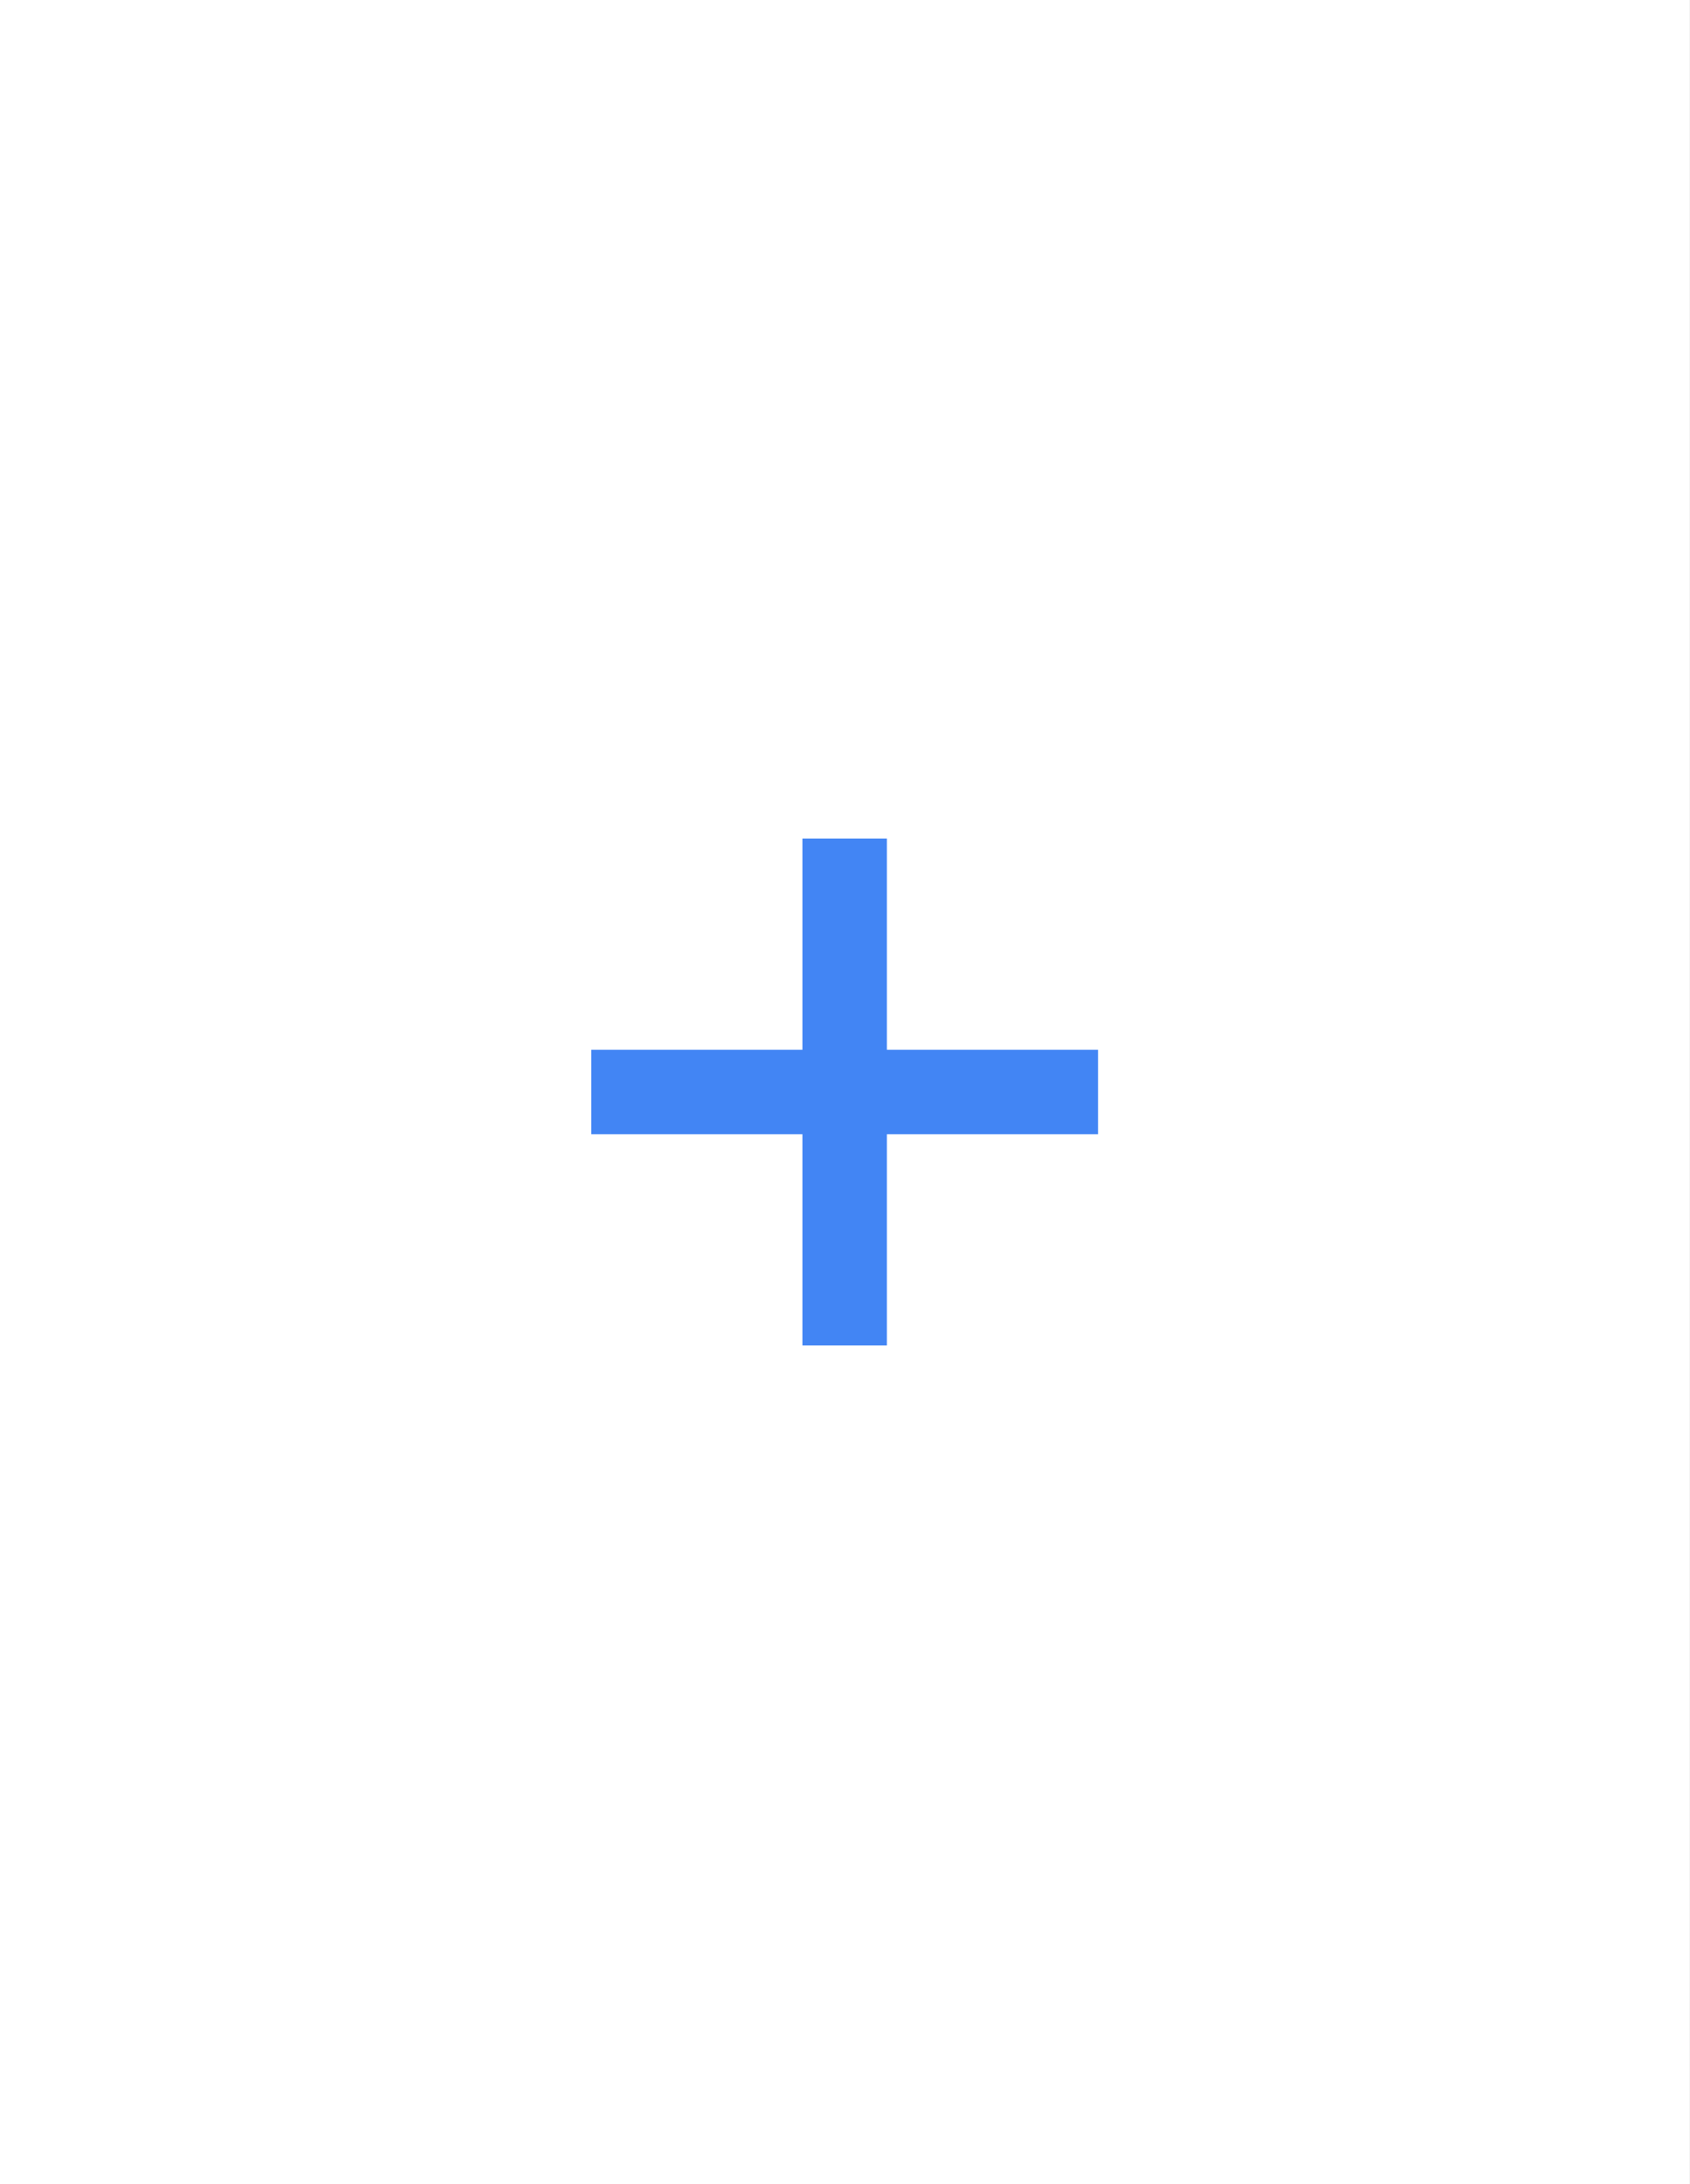
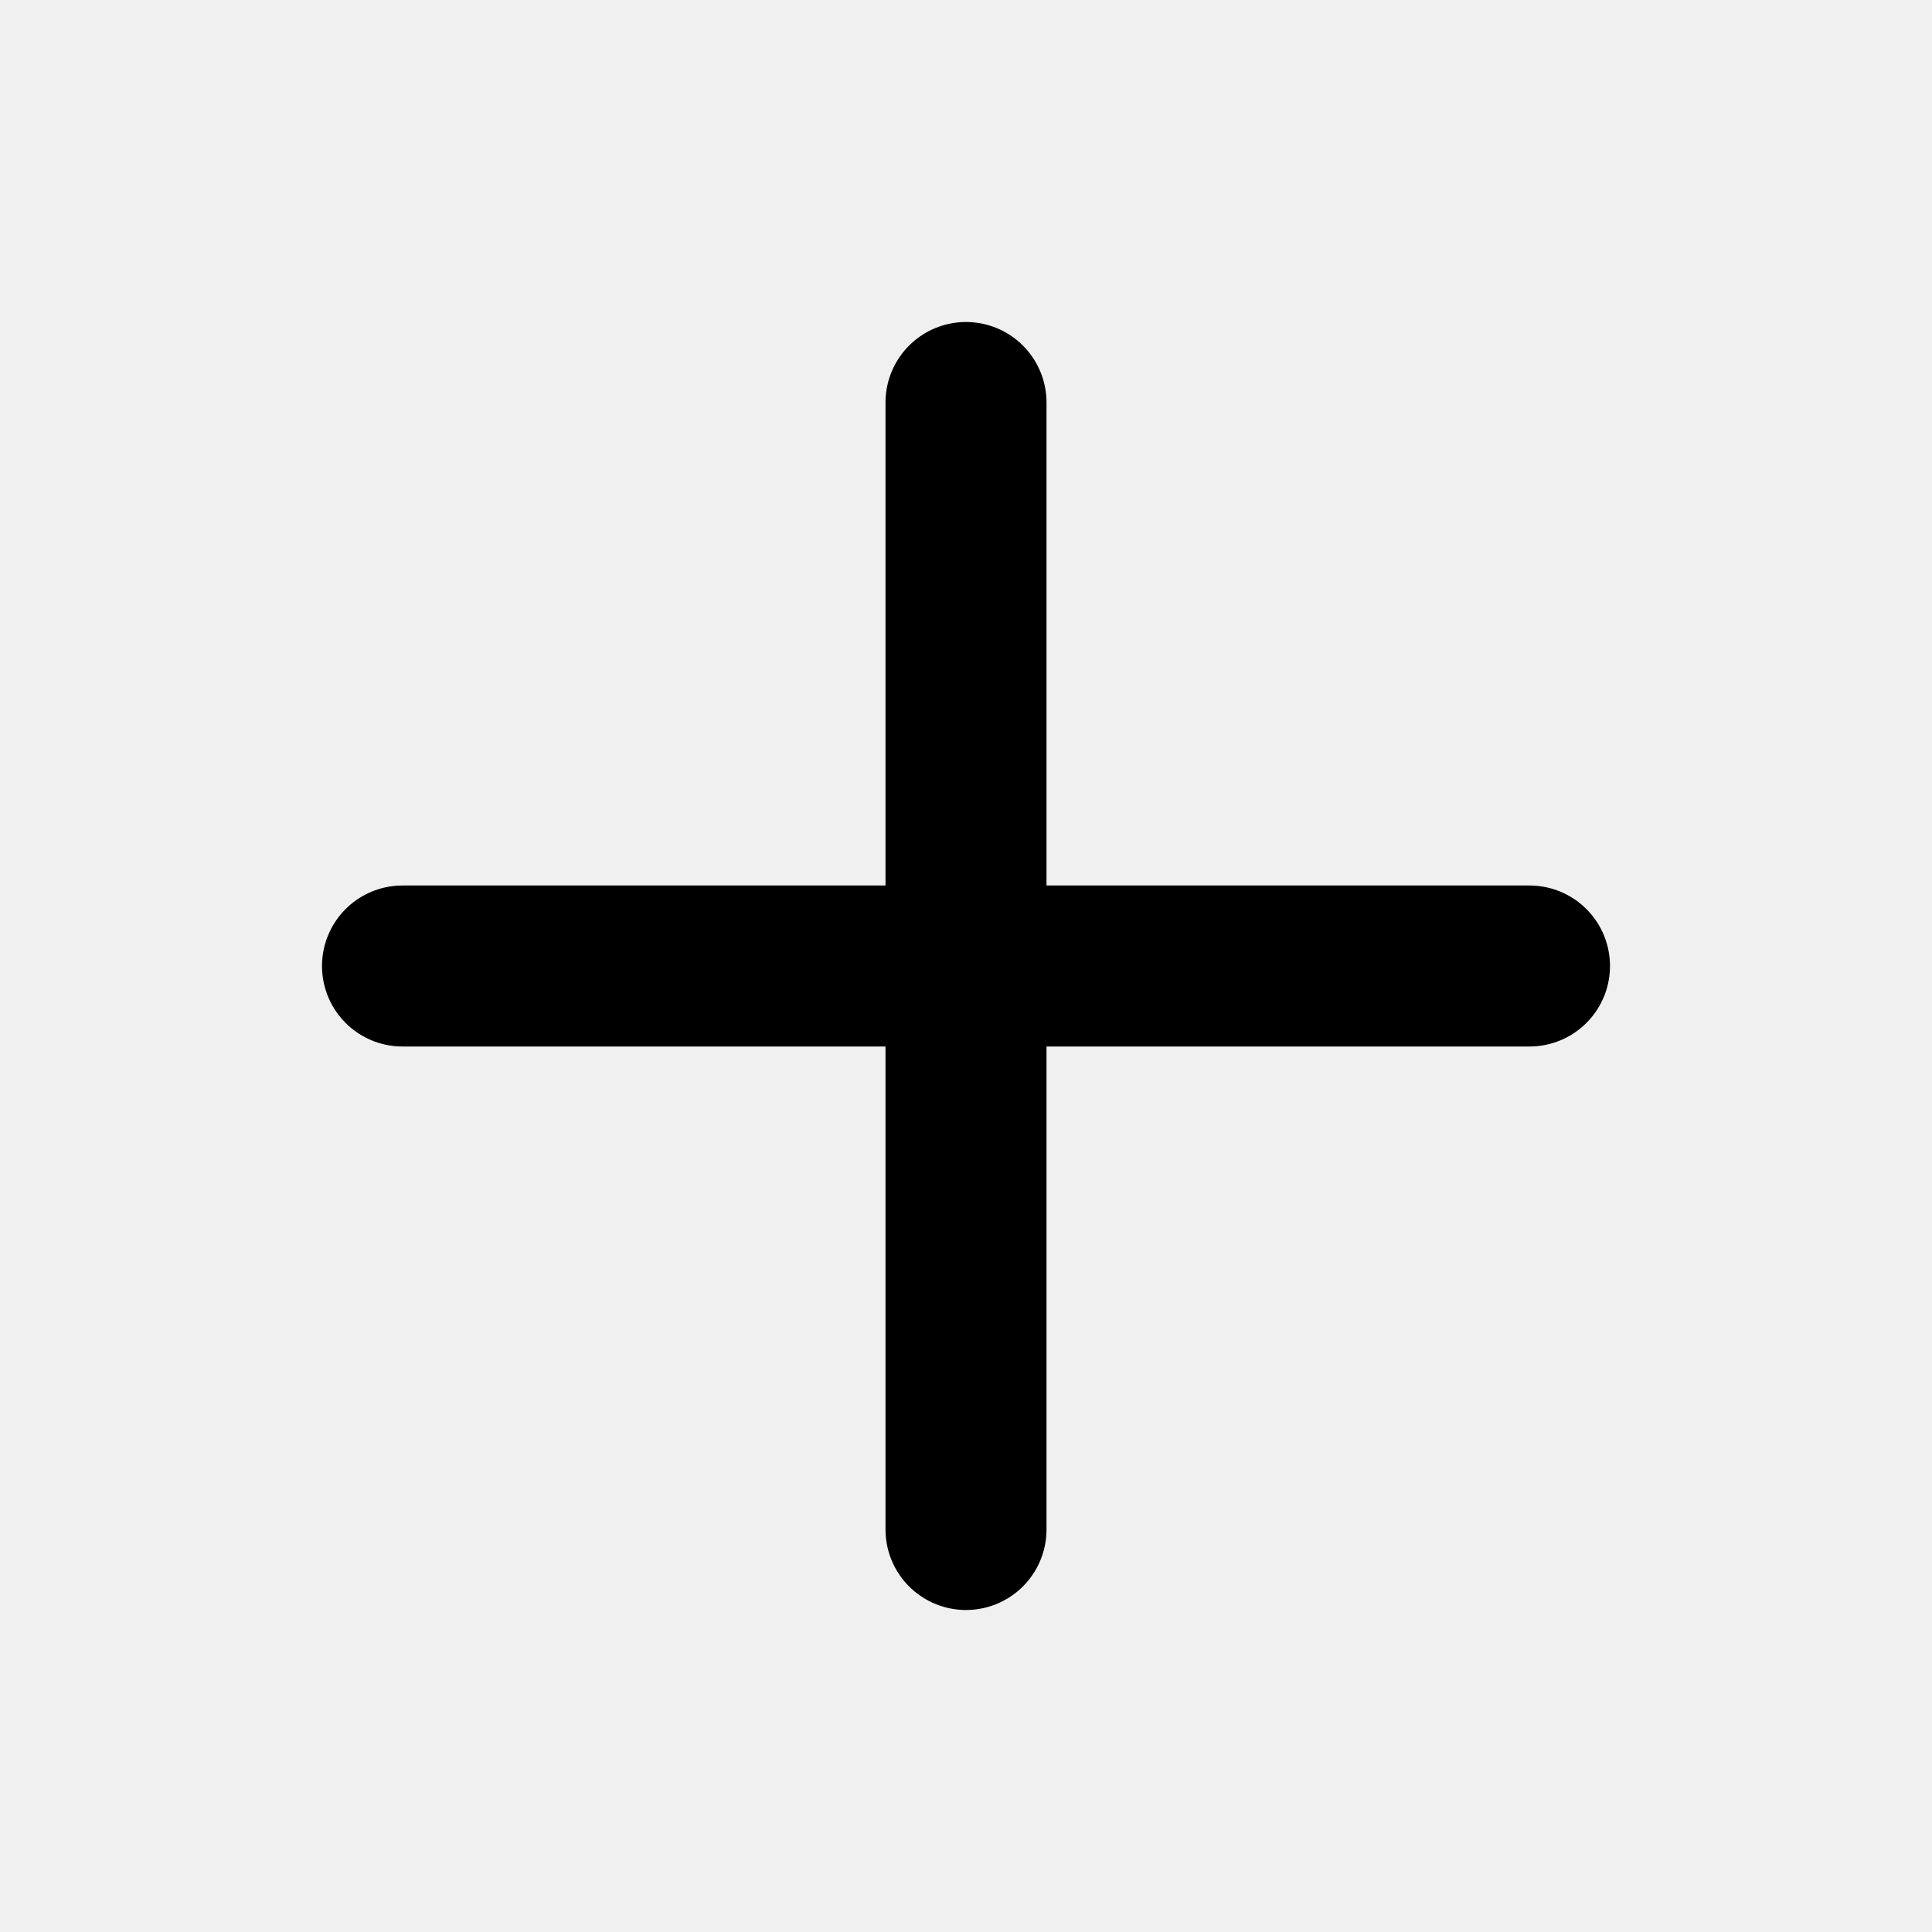
- <svg xmlns="http://www.w3.org/2000/svg" viewBox="0 0 400 517">
-   <rect width="400" height="517" fill="white" />
-   <g transform="translate(100, 158.5) scale(2)">
-     <path d="M20 45 h25 v-25 h10 v25 h25 v10 h-25 v25 h-10 v-25 h-25 z" fill="#4285f4" />
-   </g>
+ <svg xmlns="http://www.w3.org/2000/svg" width="24" height="24" viewBox="0 0 24 24" fill="none" stroke="currentColor" stroke-width="2" stroke-linecap="round" stroke-linejoin="round" class="lucide lucide-plus">
+   <path d="M5 12h14" />
+   <path d="M12 5v14" />
</svg>
